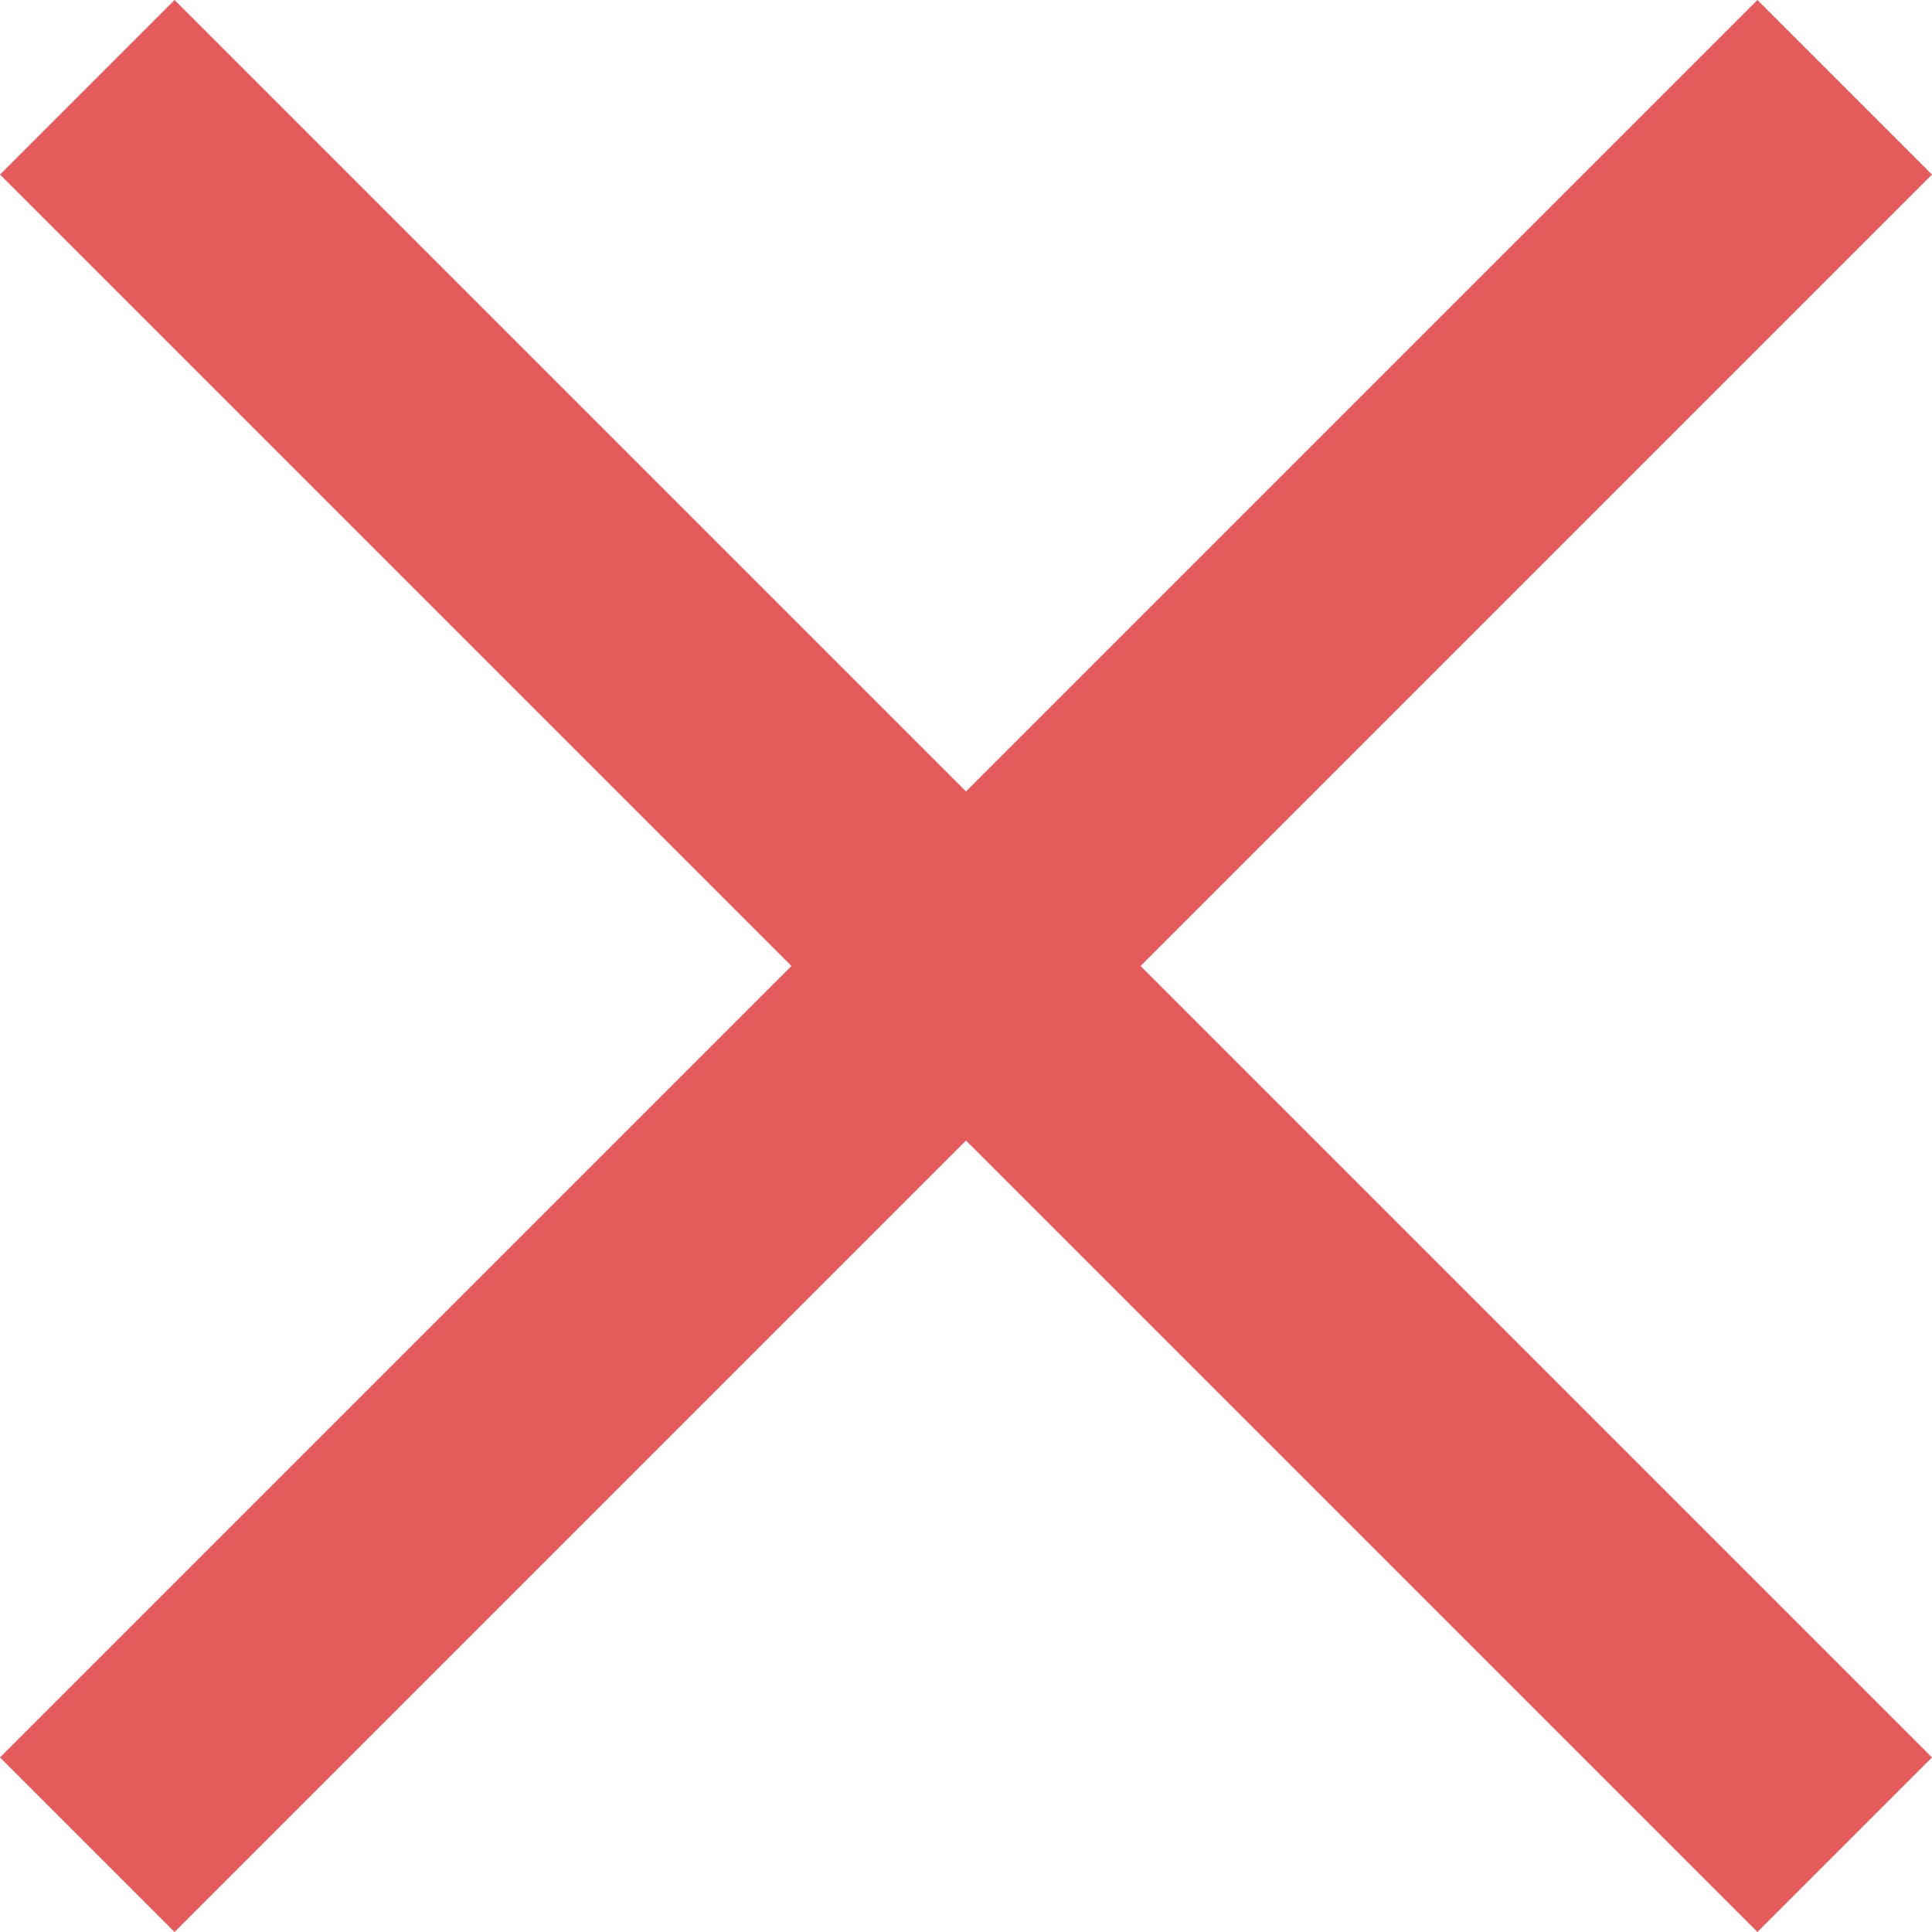
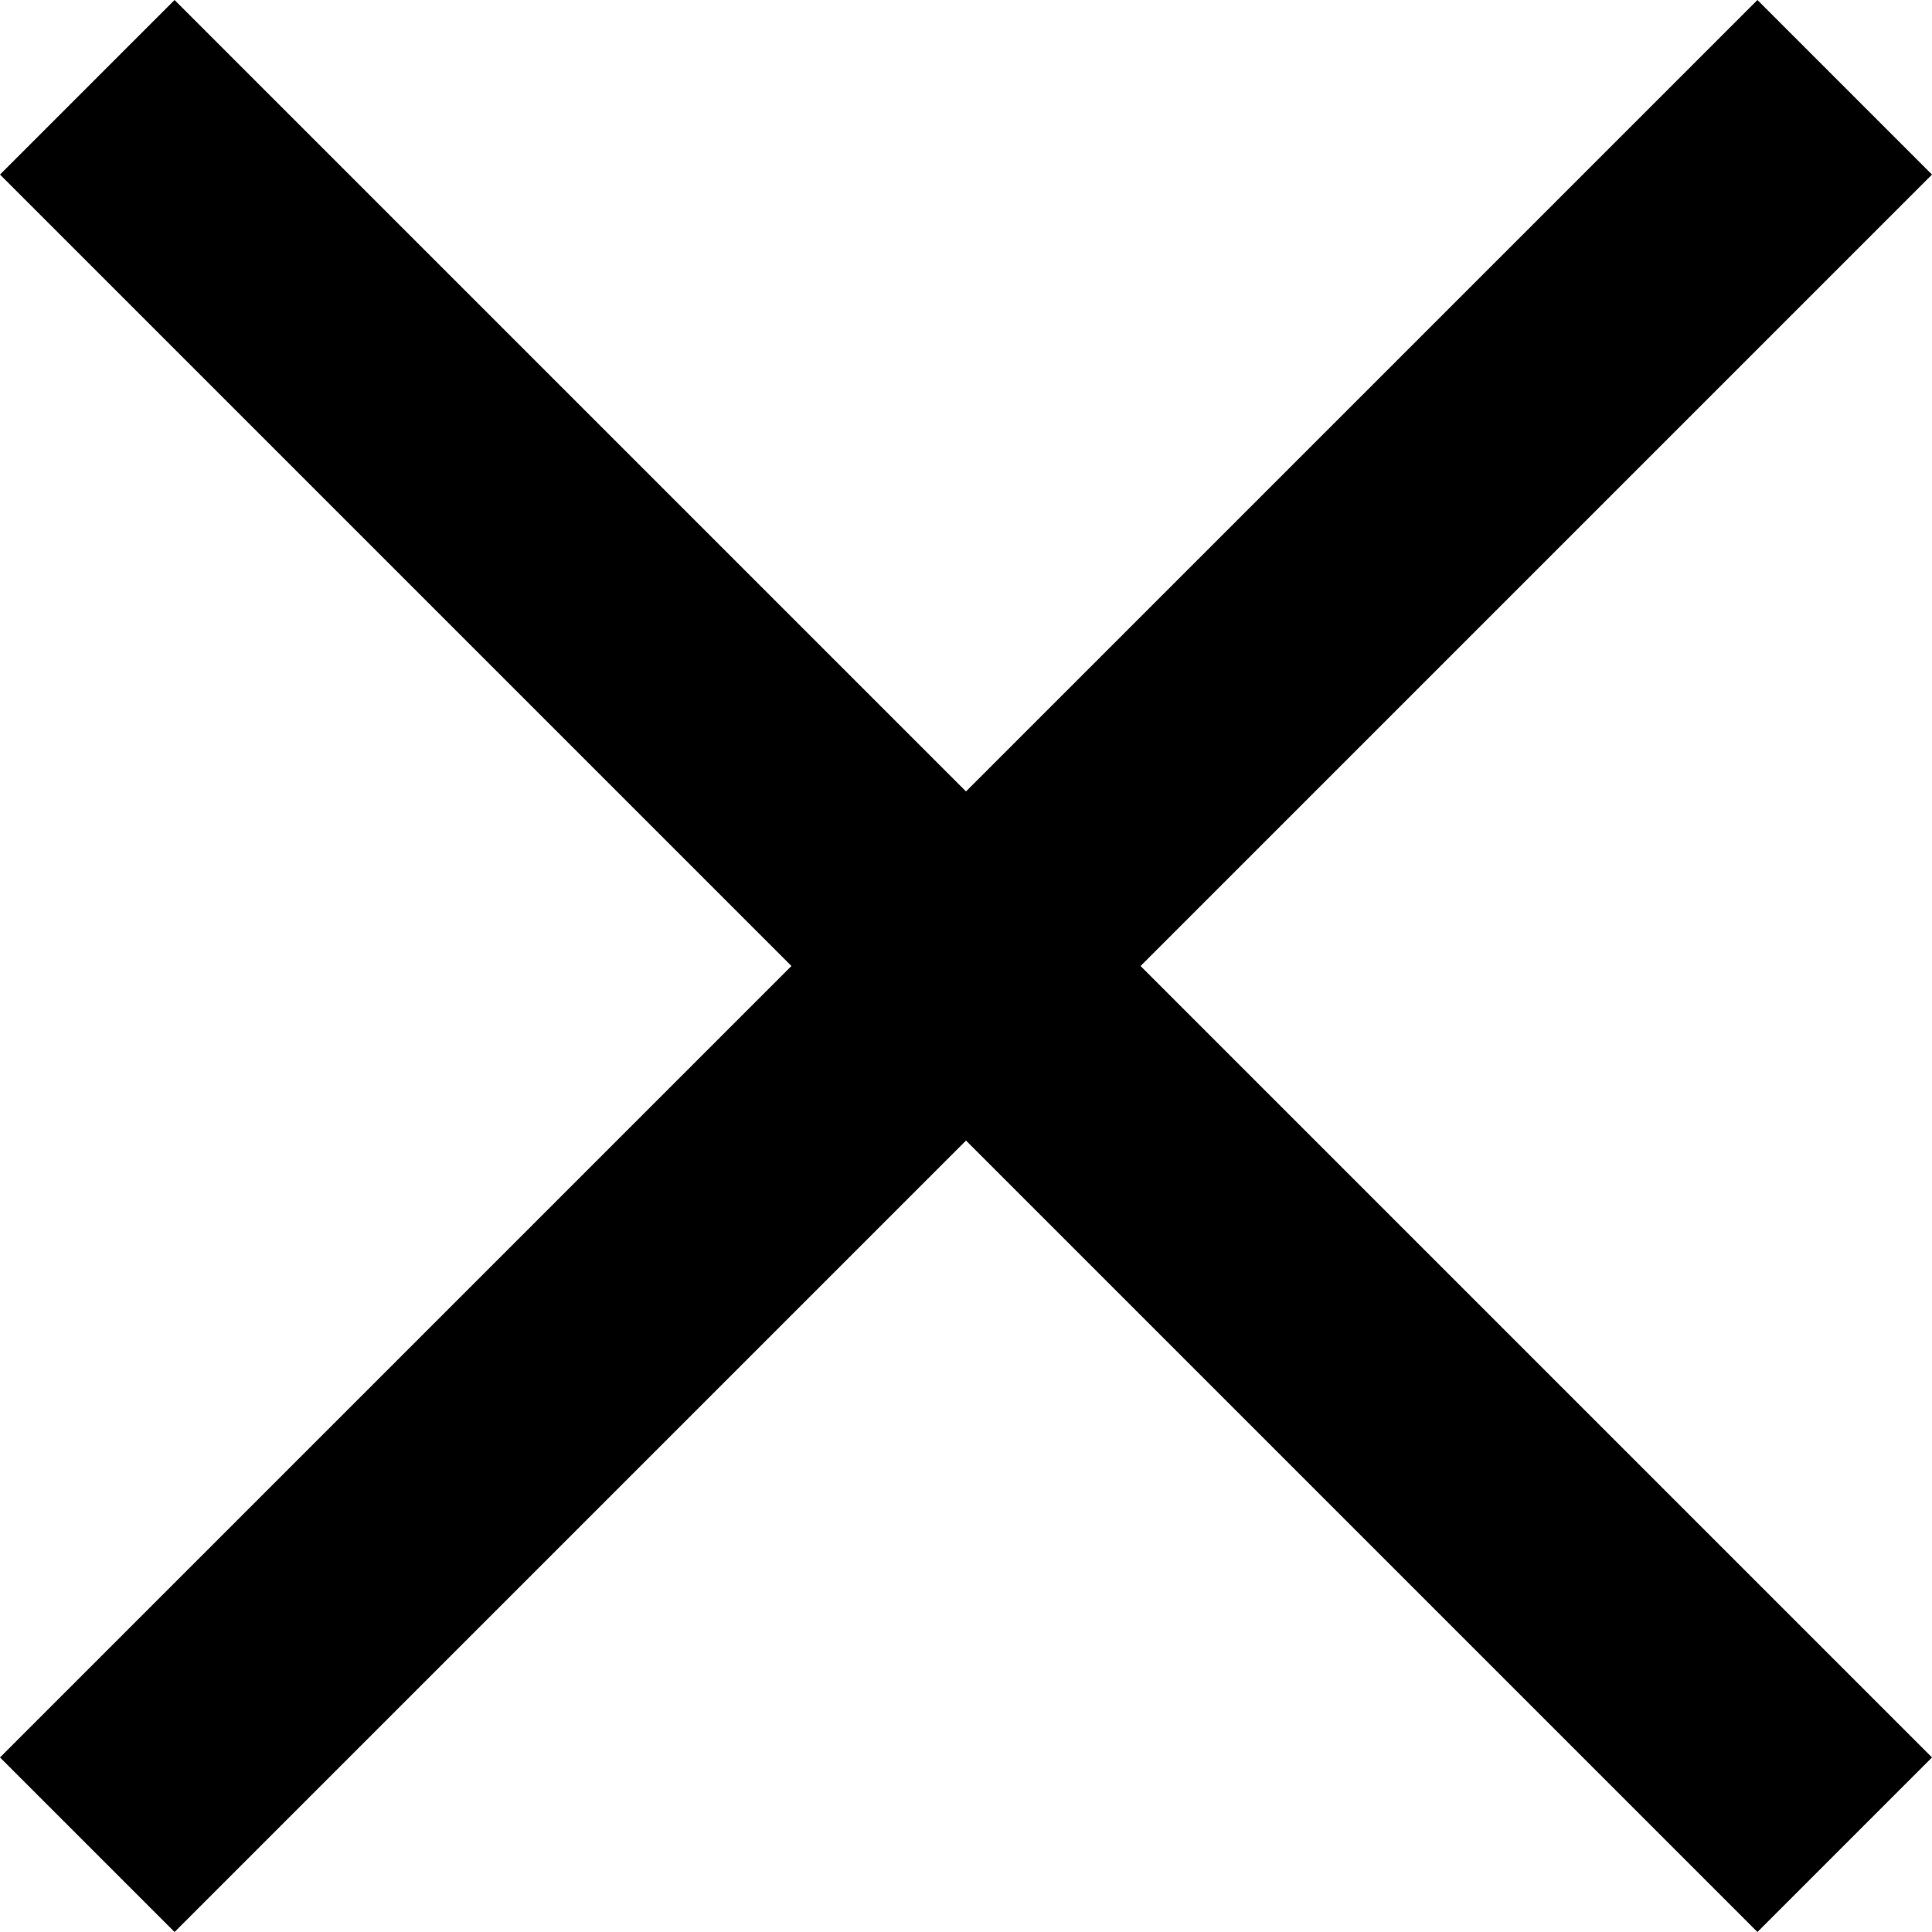
<svg xmlns="http://www.w3.org/2000/svg" width="20px" height="20px" viewBox="0 0 20 20" version="1.1">
-   <g id="NURSECSZ-5-Постовая-сестра" stroke="none" stroke-width="1" fill="none" fill-rule="evenodd">
-     <g id="Ожидается-начало-приема-в-доступном-ресурсе" transform="translate(-502, -438)" fill="#E65C5C">
+   <g id="NURSECSZ-5" stroke="none" stroke-width="1">
+     <g id="NURSECSZ-6" transform="translate(-502, -438)">
      <g id="move-and-delete-icon" transform="translate(448, 416)">
        <g id="card-icons" transform="translate(16, 16)">
          <g id="delete-icon" transform="translate(32, 0)">
            <polygon id="delete-cion" points="7.807 6 6 7.807 14.193 16 6 24.193 7.807 26 16 17.807 24.193 26 26 24.193 17.807 16 26 7.807 24.193 6 16 14.193" />
          </g>
        </g>
      </g>
    </g>
  </g>
</svg>
